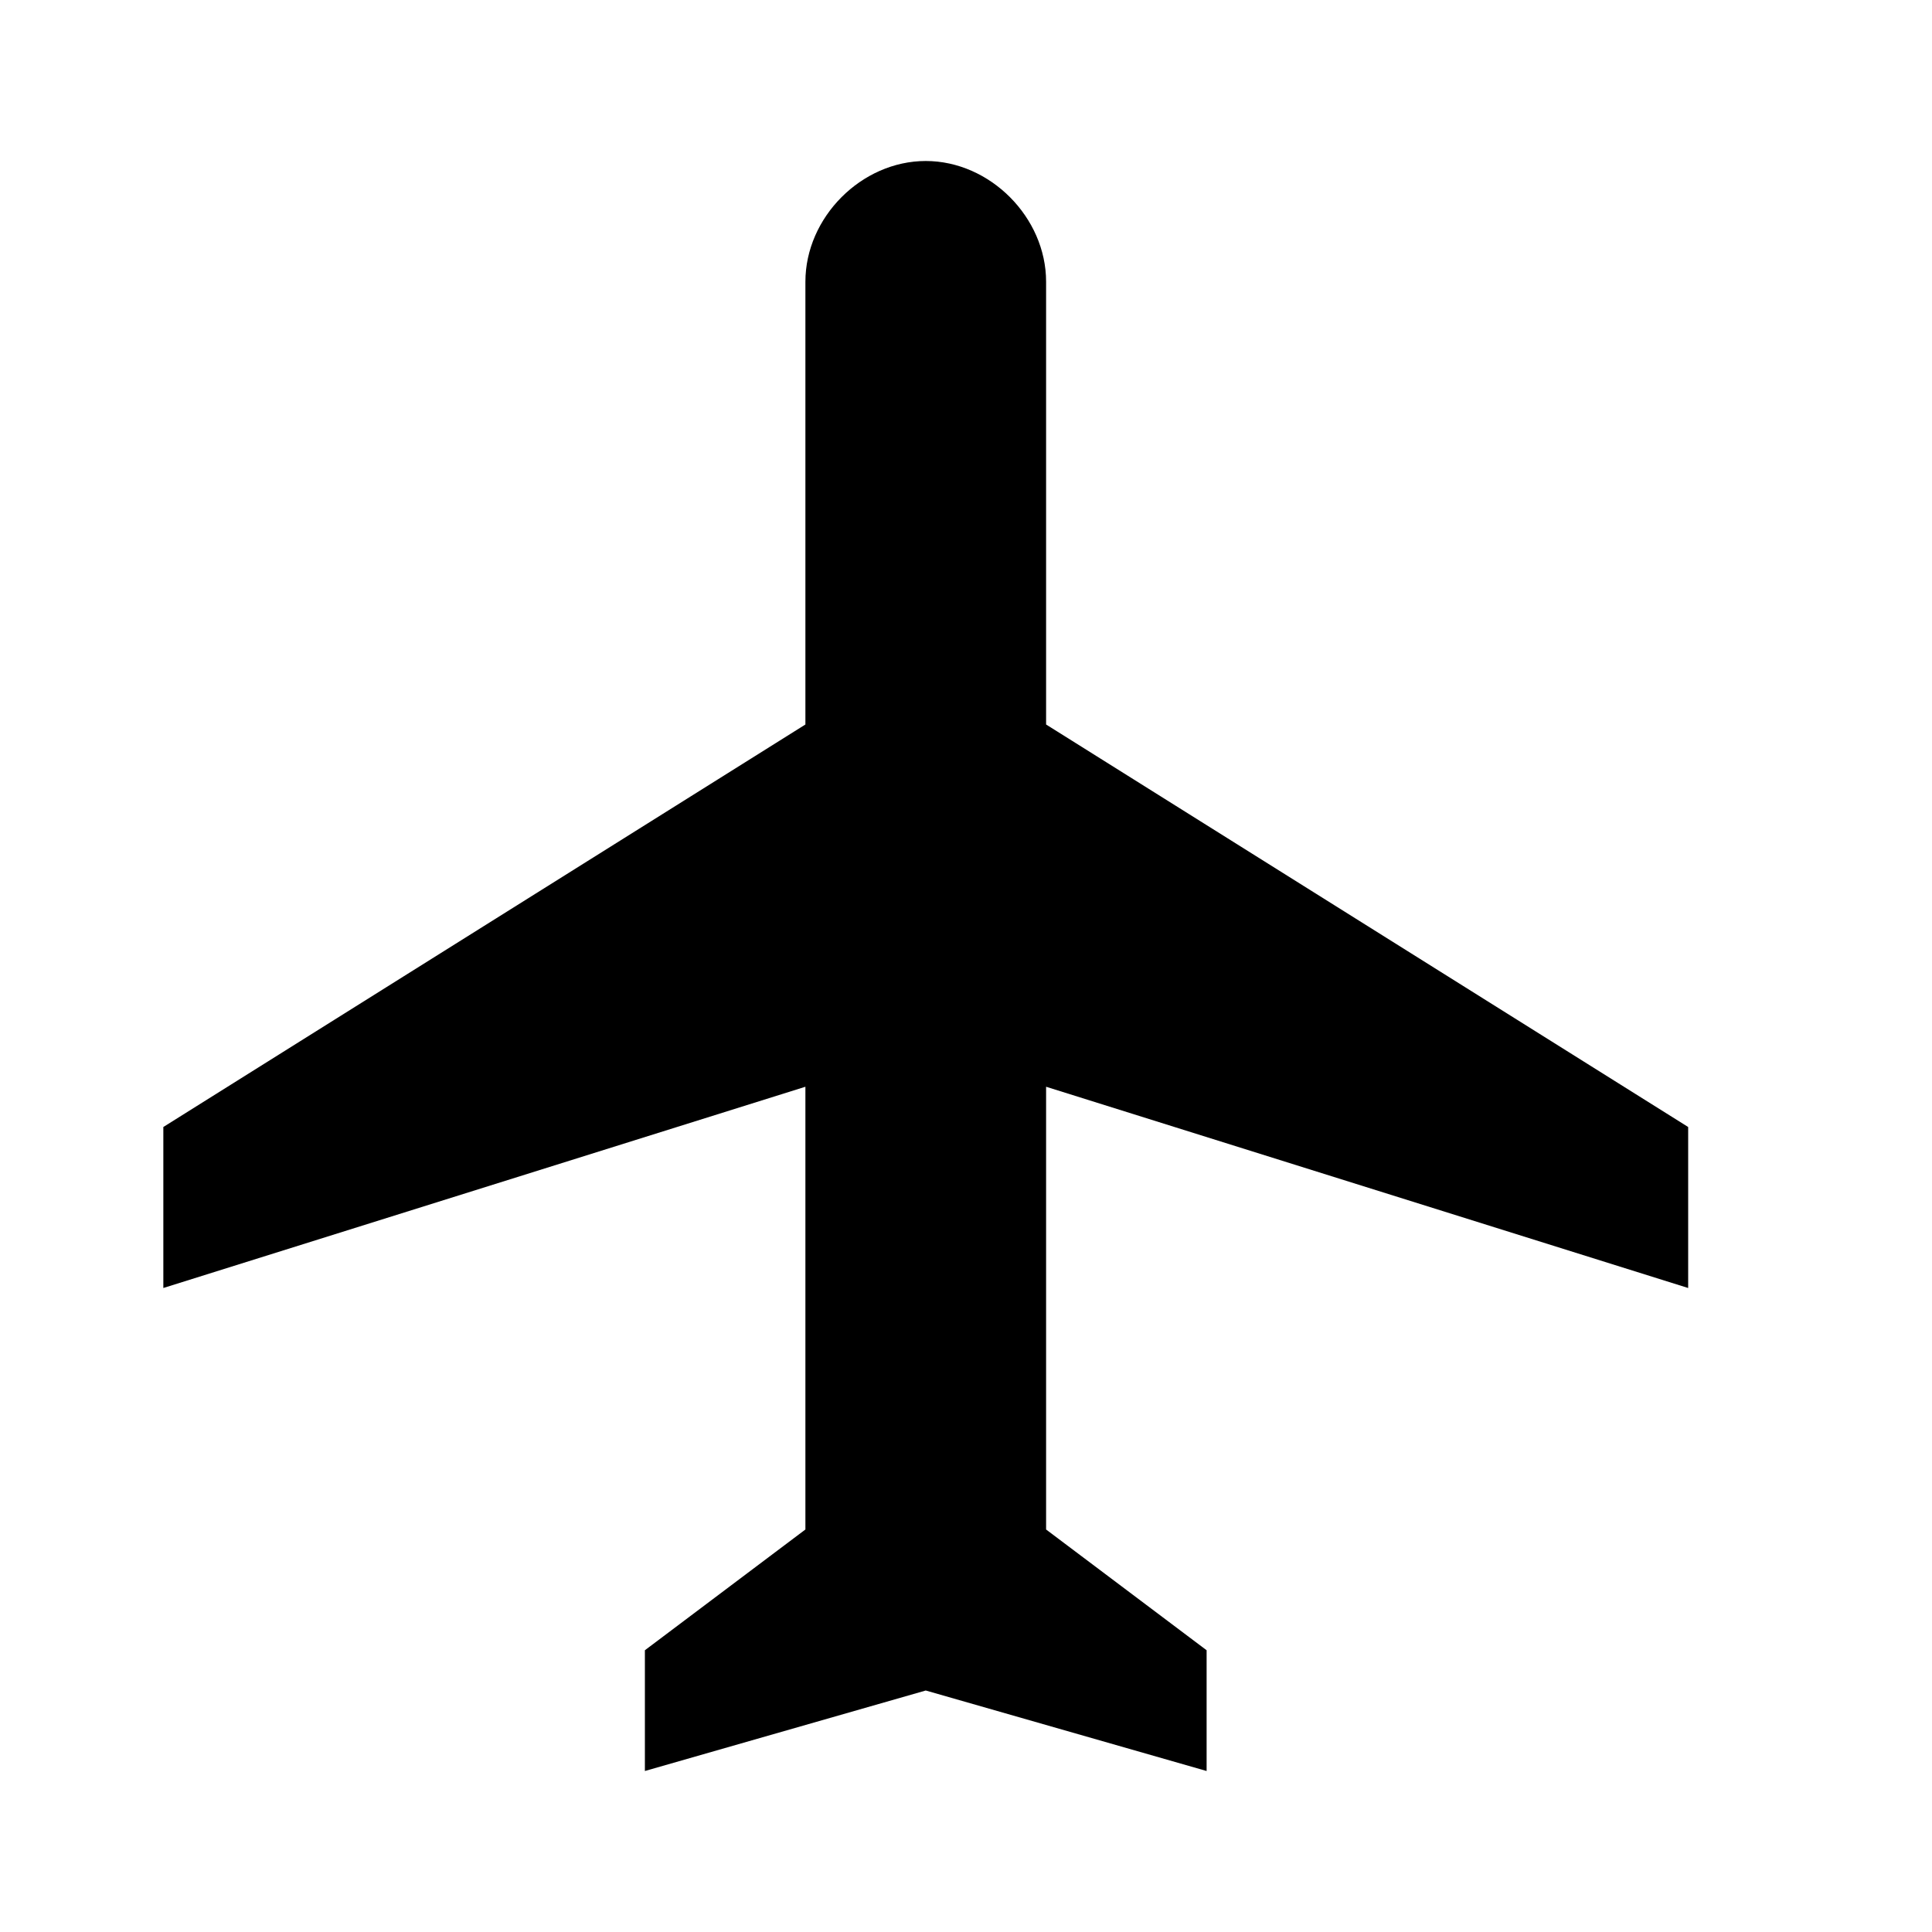
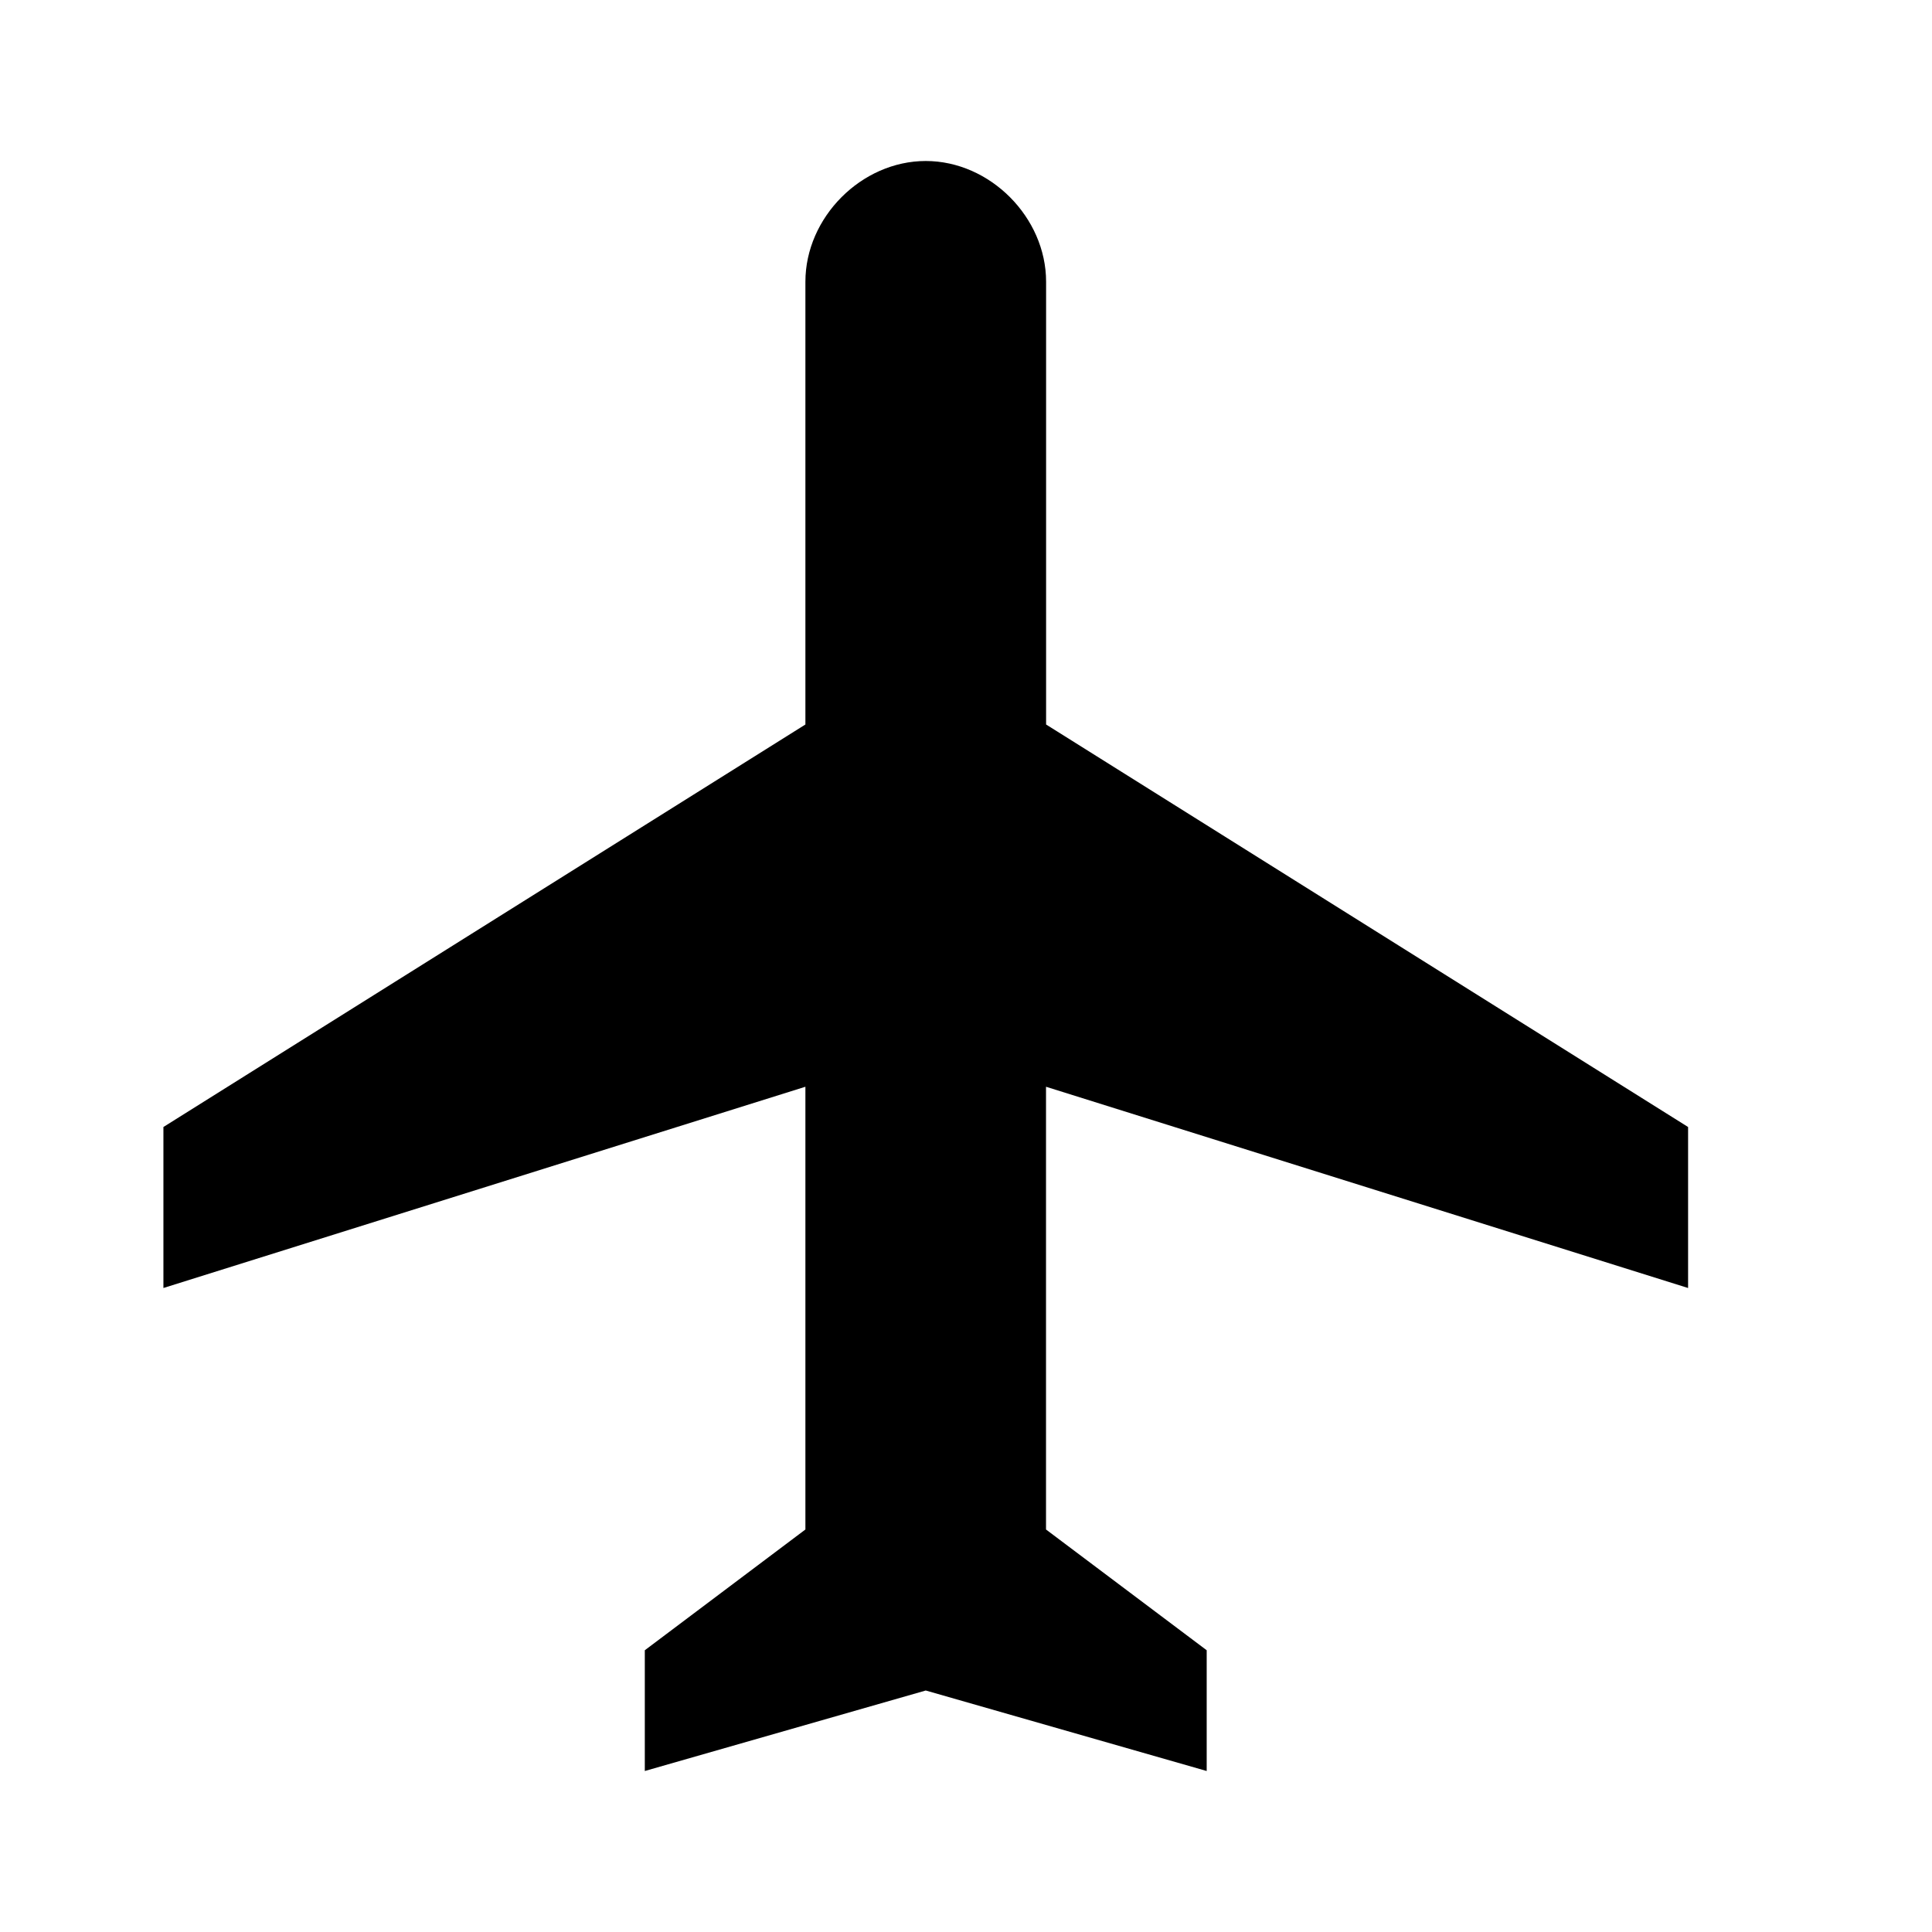
- <svg xmlns="http://www.w3.org/2000/svg" width="24px" height="24px" viewBox="0 0 24 24" version="1.1">
-   <defs />
-   <g id="Page-1" stroke="none" stroke-width="1" fill="none" fill-rule="evenodd">
-     <g id="airplane-mode-on-symbol" transform="translate(2, 2)" fill="#000000">
-       <g id="Capa_1">
-         <g id="airplanemode-on">
-           <path d="M18.971,14 L18.971,12 L10.995,7 L10.995,1.5 C10.995,0.7 10.298,0 9.5,0 C8.702,0 8.005,0.7 8.005,1.5 L8.005,7 L0.029,12 L0.029,14 L8.005,11.5 L8.005,17 L6.011,18.5 L6.011,20 L9.5,19 L12.989,20 L12.989,18.5 L10.995,17 L10.995,11.5 L18.971,14 L18.971,14 Z" id="Shape" />
+ <svg xmlns="http://www.w3.org/2000/svg" width="24" height="24" viewBox="0 0 24 24">
+   <g fill="none" fill-rule="evenodd">
+     <g fill="#000">
+       <g>
+         <g>
+           <path d="M20.97 16v-2l-7.975-5V3.5c0-.8-.697-1.5-1.495-1.5-.798 0-1.495.7-1.495 1.5V9L2.03 14v2l7.975-2.5V19L8.01 20.5V22l3.49-1 3.49 1v-1.5L12.994 19v-5.5L20.97 16z" />
        </g>
      </g>
    </g>
  </g>
</svg>
